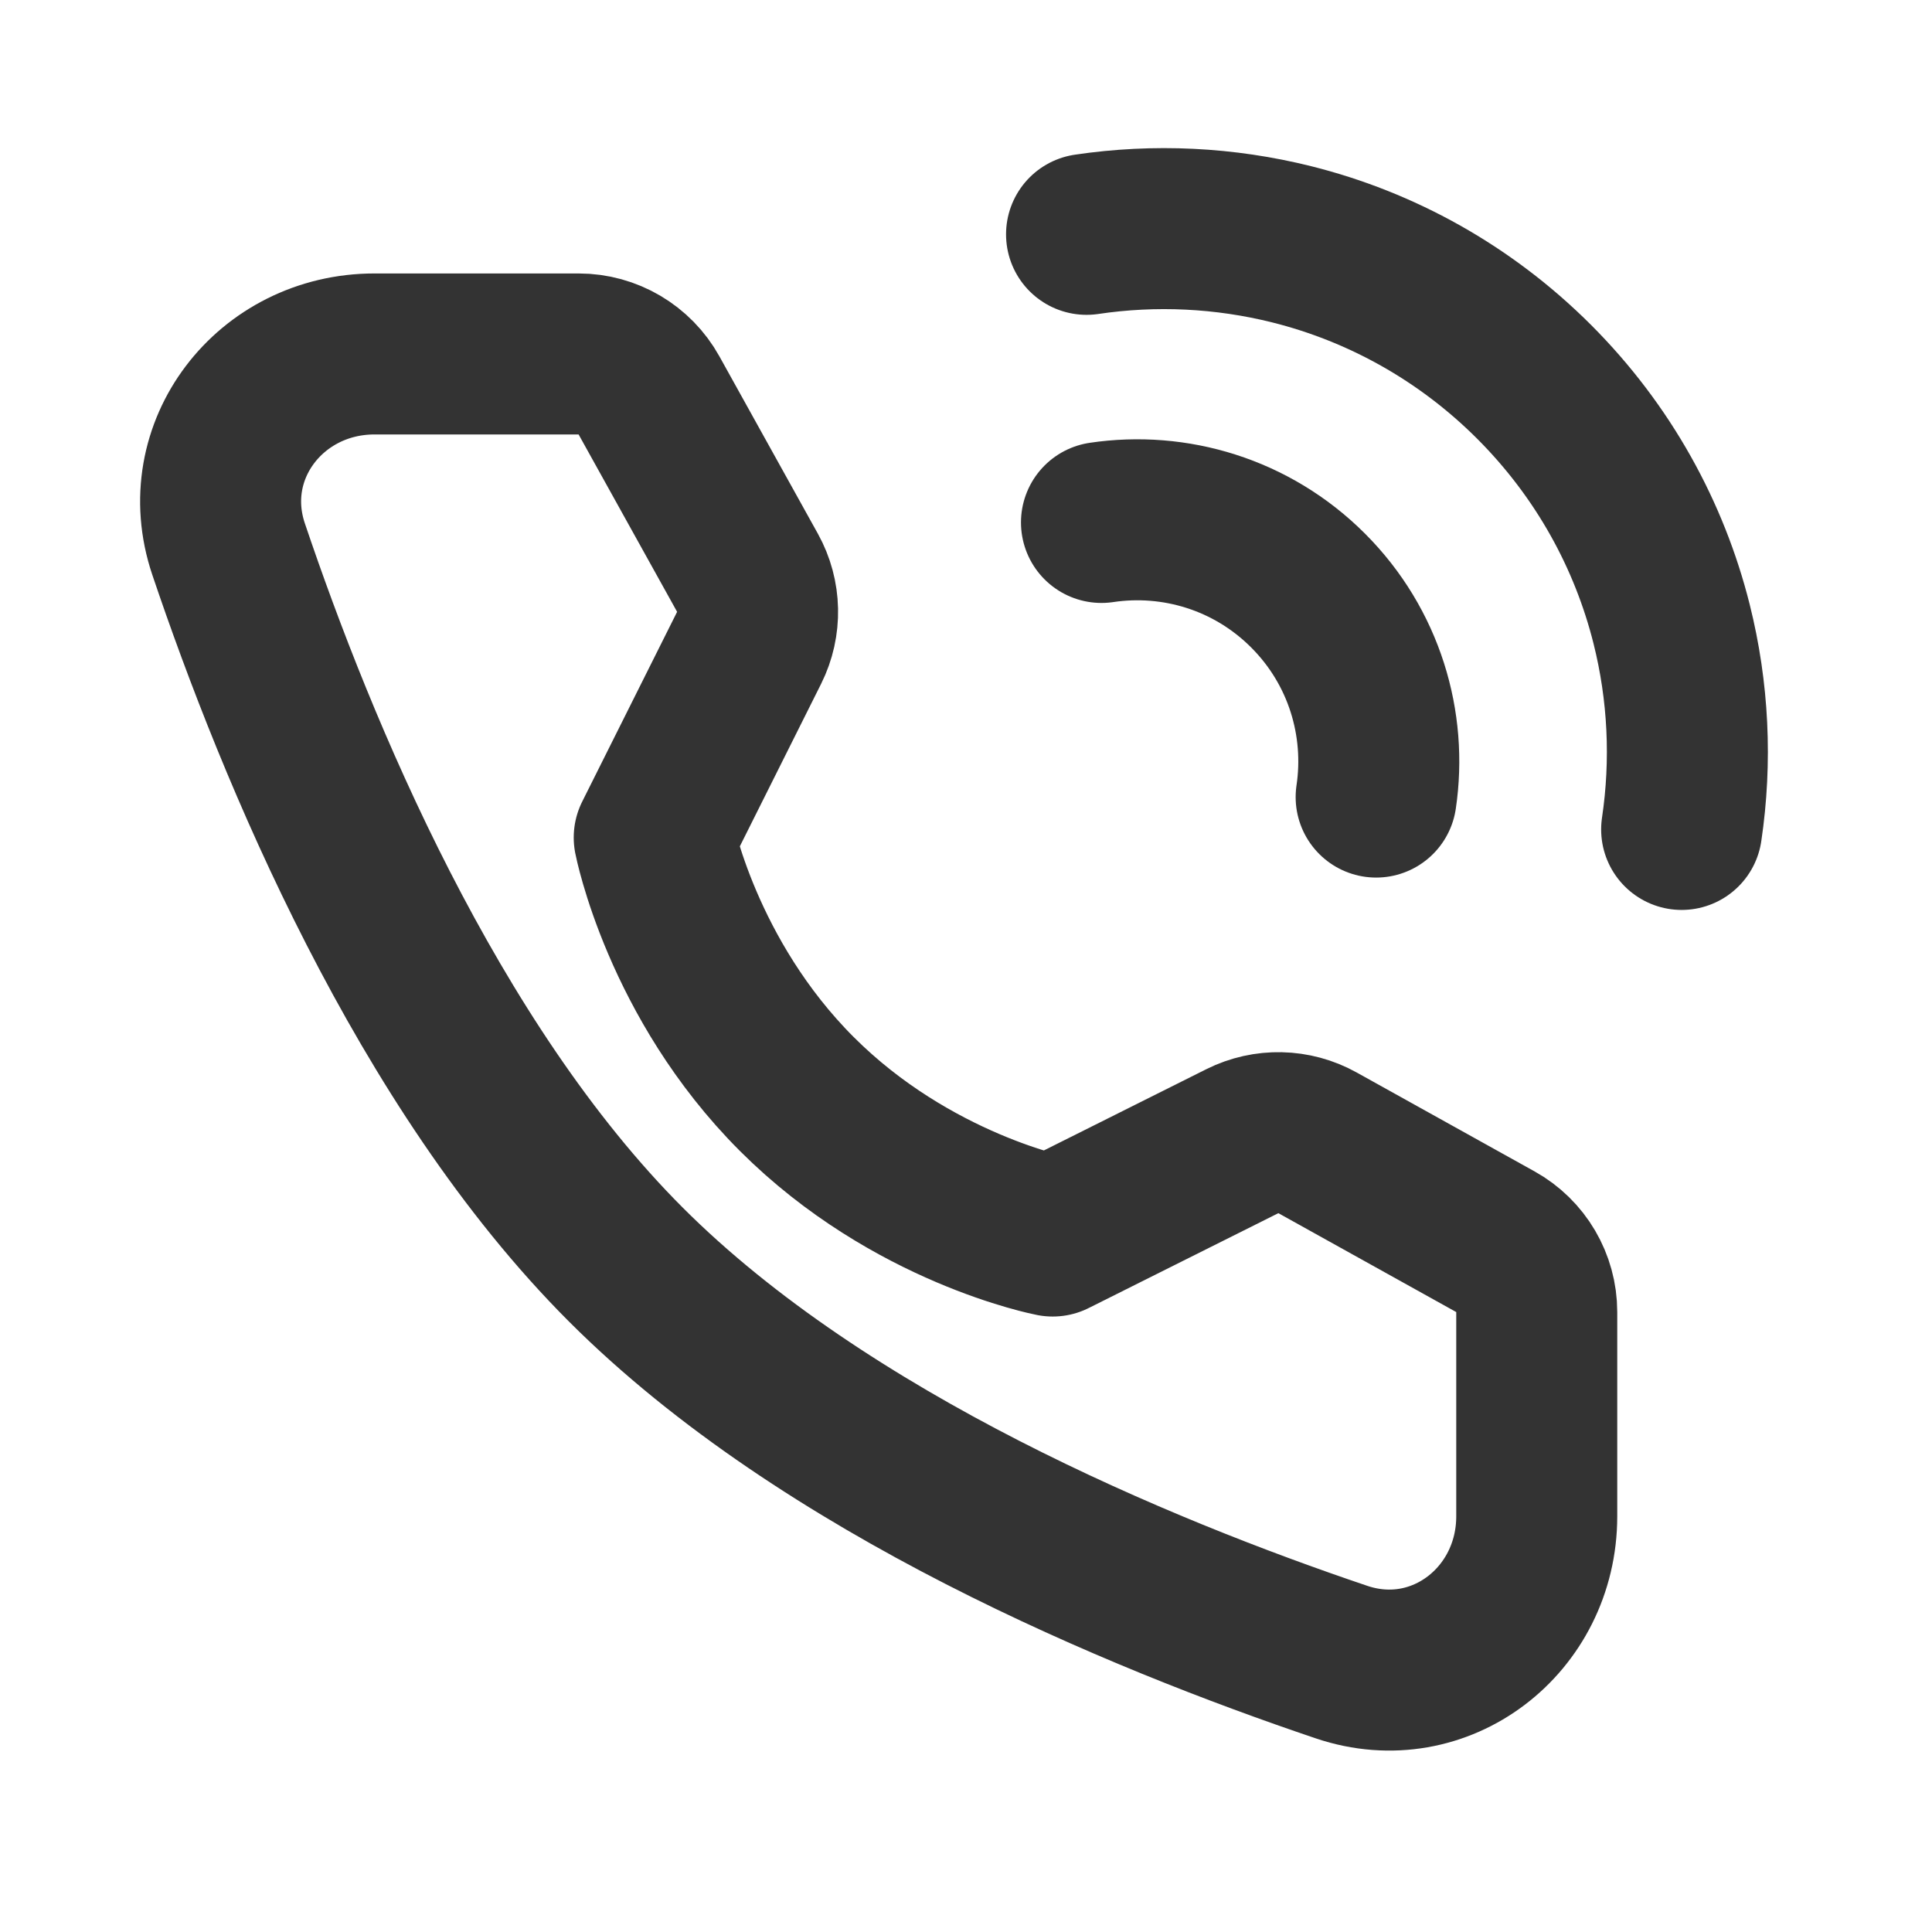
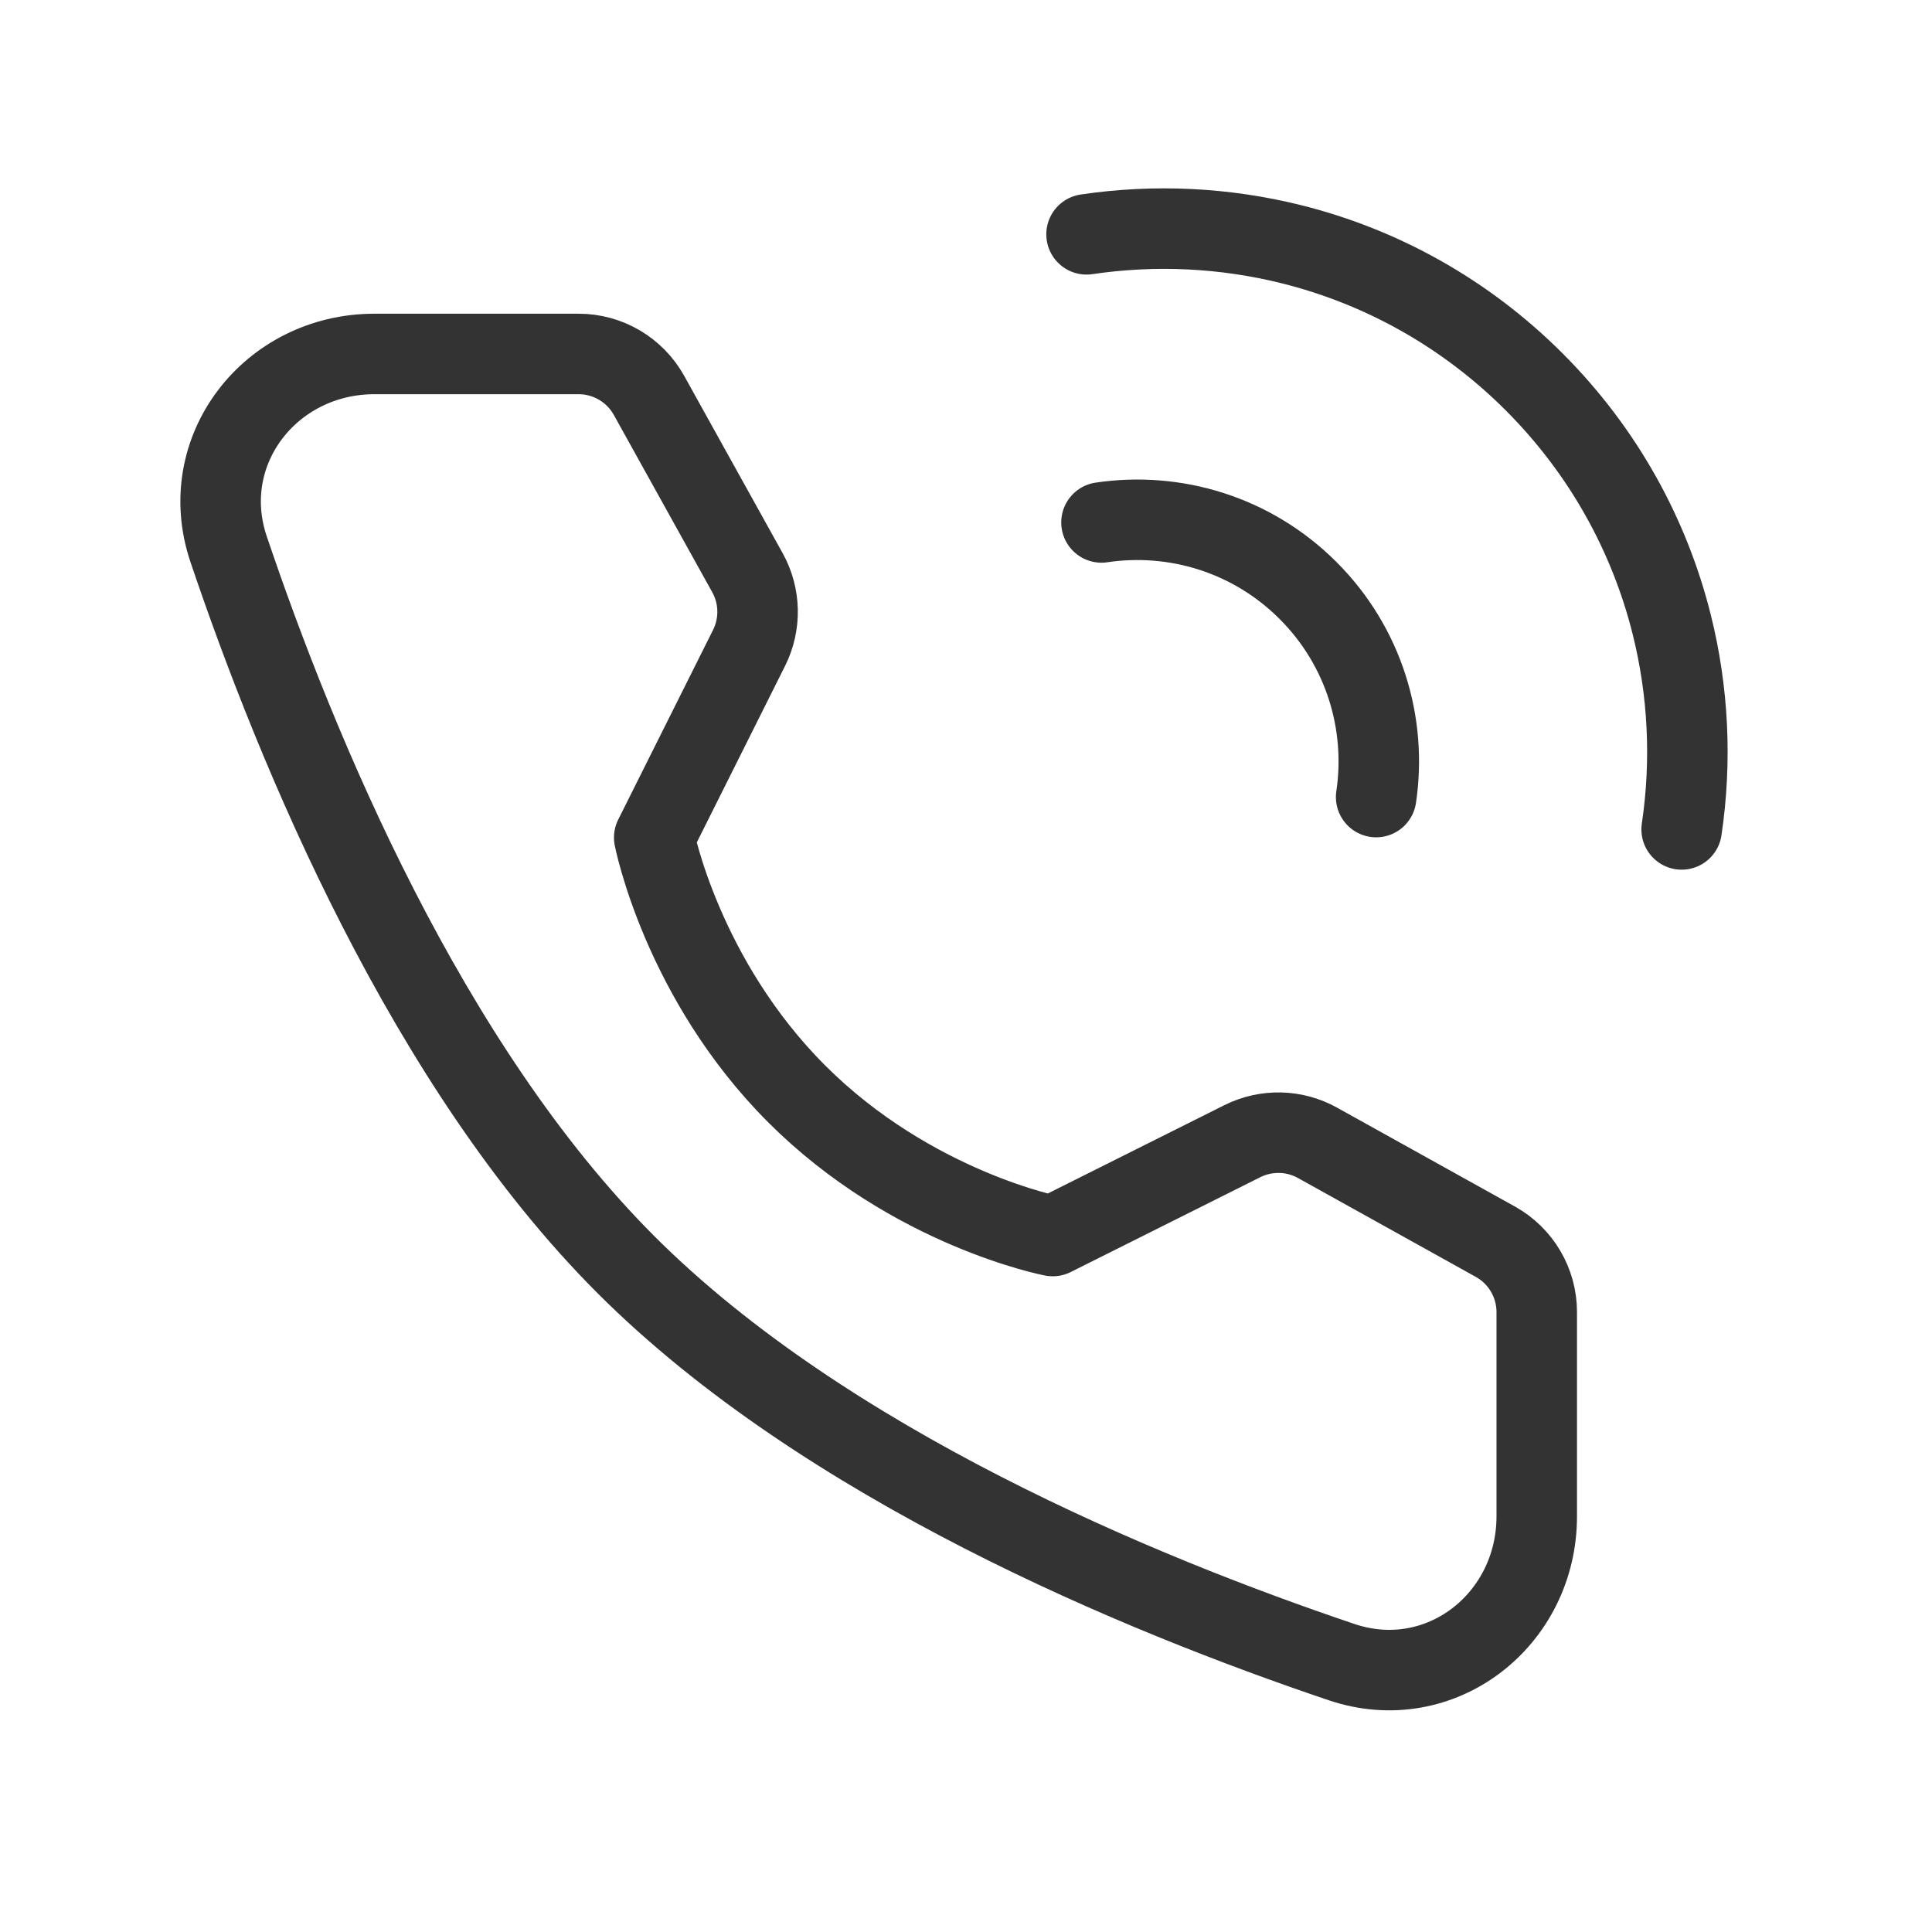
<svg xmlns="http://www.w3.org/2000/svg" width="24" height="24" viewBox="0 0 48 48" fill="none">
-   <path d="M41.78 20.607C42.032 18.911 41.95 17.175 41.531 15.505C40.978 13.3 39.839 11.212 38.115 9.487C36.39 7.763 34.302 6.624 32.097 6.071C30.427 5.653 28.691 5.57 26.995 5.822" stroke="#333" stroke-width="4" stroke-linecap="round" stroke-linejoin="round" />
-   <path d="M34.19 19.803C34.46 17.987 33.897 16.07 32.498 14.671C31.1 13.273 29.183 12.709 27.366 12.98" stroke="#333" stroke-width="4" stroke-linecap="round" stroke-linejoin="round" />
-   <path d="M14.376 8.794C15.102 8.794 15.771 9.188 16.124 9.823L18.571 14.23C18.891 14.807 18.906 15.505 18.611 16.096L16.254 20.809C16.254 20.809 16.937 24.321 19.795 27.179C22.654 30.037 26.154 30.709 26.154 30.709L30.866 28.352C31.457 28.057 32.156 28.072 32.733 28.393L37.152 30.85C37.787 31.203 38.18 31.872 38.18 32.598L38.18 37.672C38.18 40.255 35.78 42.121 33.332 41.295C28.304 39.599 20.5 36.368 15.553 31.422C10.606 26.475 7.376 18.67 5.679 13.642C4.853 11.194 6.719 8.794 9.303 8.794L14.376 8.794Z" fill="none" stroke="#333" stroke-width="4" stroke-linejoin="round" />
+   <path d="M41.78 20.607C42.032 18.911 41.95 17.175 41.531 15.505C40.978 13.3 39.839 11.212 38.115 9.487C36.39 7.763 34.302 6.624 32.097 6.071C30.427 5.653 28.691 5.57 26.995 5.822" stroke="#333" stroke-width="2" stroke-linecap="round" stroke-linejoin="round" />
+   <path d="M34.19 19.803C34.46 17.987 33.897 16.07 32.498 14.671C31.1 13.273 29.183 12.709 27.366 12.98" stroke="#333" stroke-width="2" stroke-linecap="round" stroke-linejoin="round" />
+   <path d="M14.376 8.794C15.102 8.794 15.771 9.188 16.124 9.823L18.571 14.23C18.891 14.807 18.906 15.505 18.611 16.096L16.254 20.809C16.254 20.809 16.937 24.321 19.795 27.179C22.654 30.037 26.154 30.709 26.154 30.709L30.866 28.352C31.457 28.057 32.156 28.072 32.733 28.393L37.152 30.85C37.787 31.203 38.18 31.872 38.18 32.598L38.18 37.672C38.18 40.255 35.78 42.121 33.332 41.295C28.304 39.599 20.5 36.368 15.553 31.422C10.606 26.475 7.376 18.67 5.679 13.642C4.853 11.194 6.719 8.794 9.303 8.794L14.376 8.794Z" fill="none" stroke="#333" stroke-width="2" stroke-linejoin="round" />
</svg>
